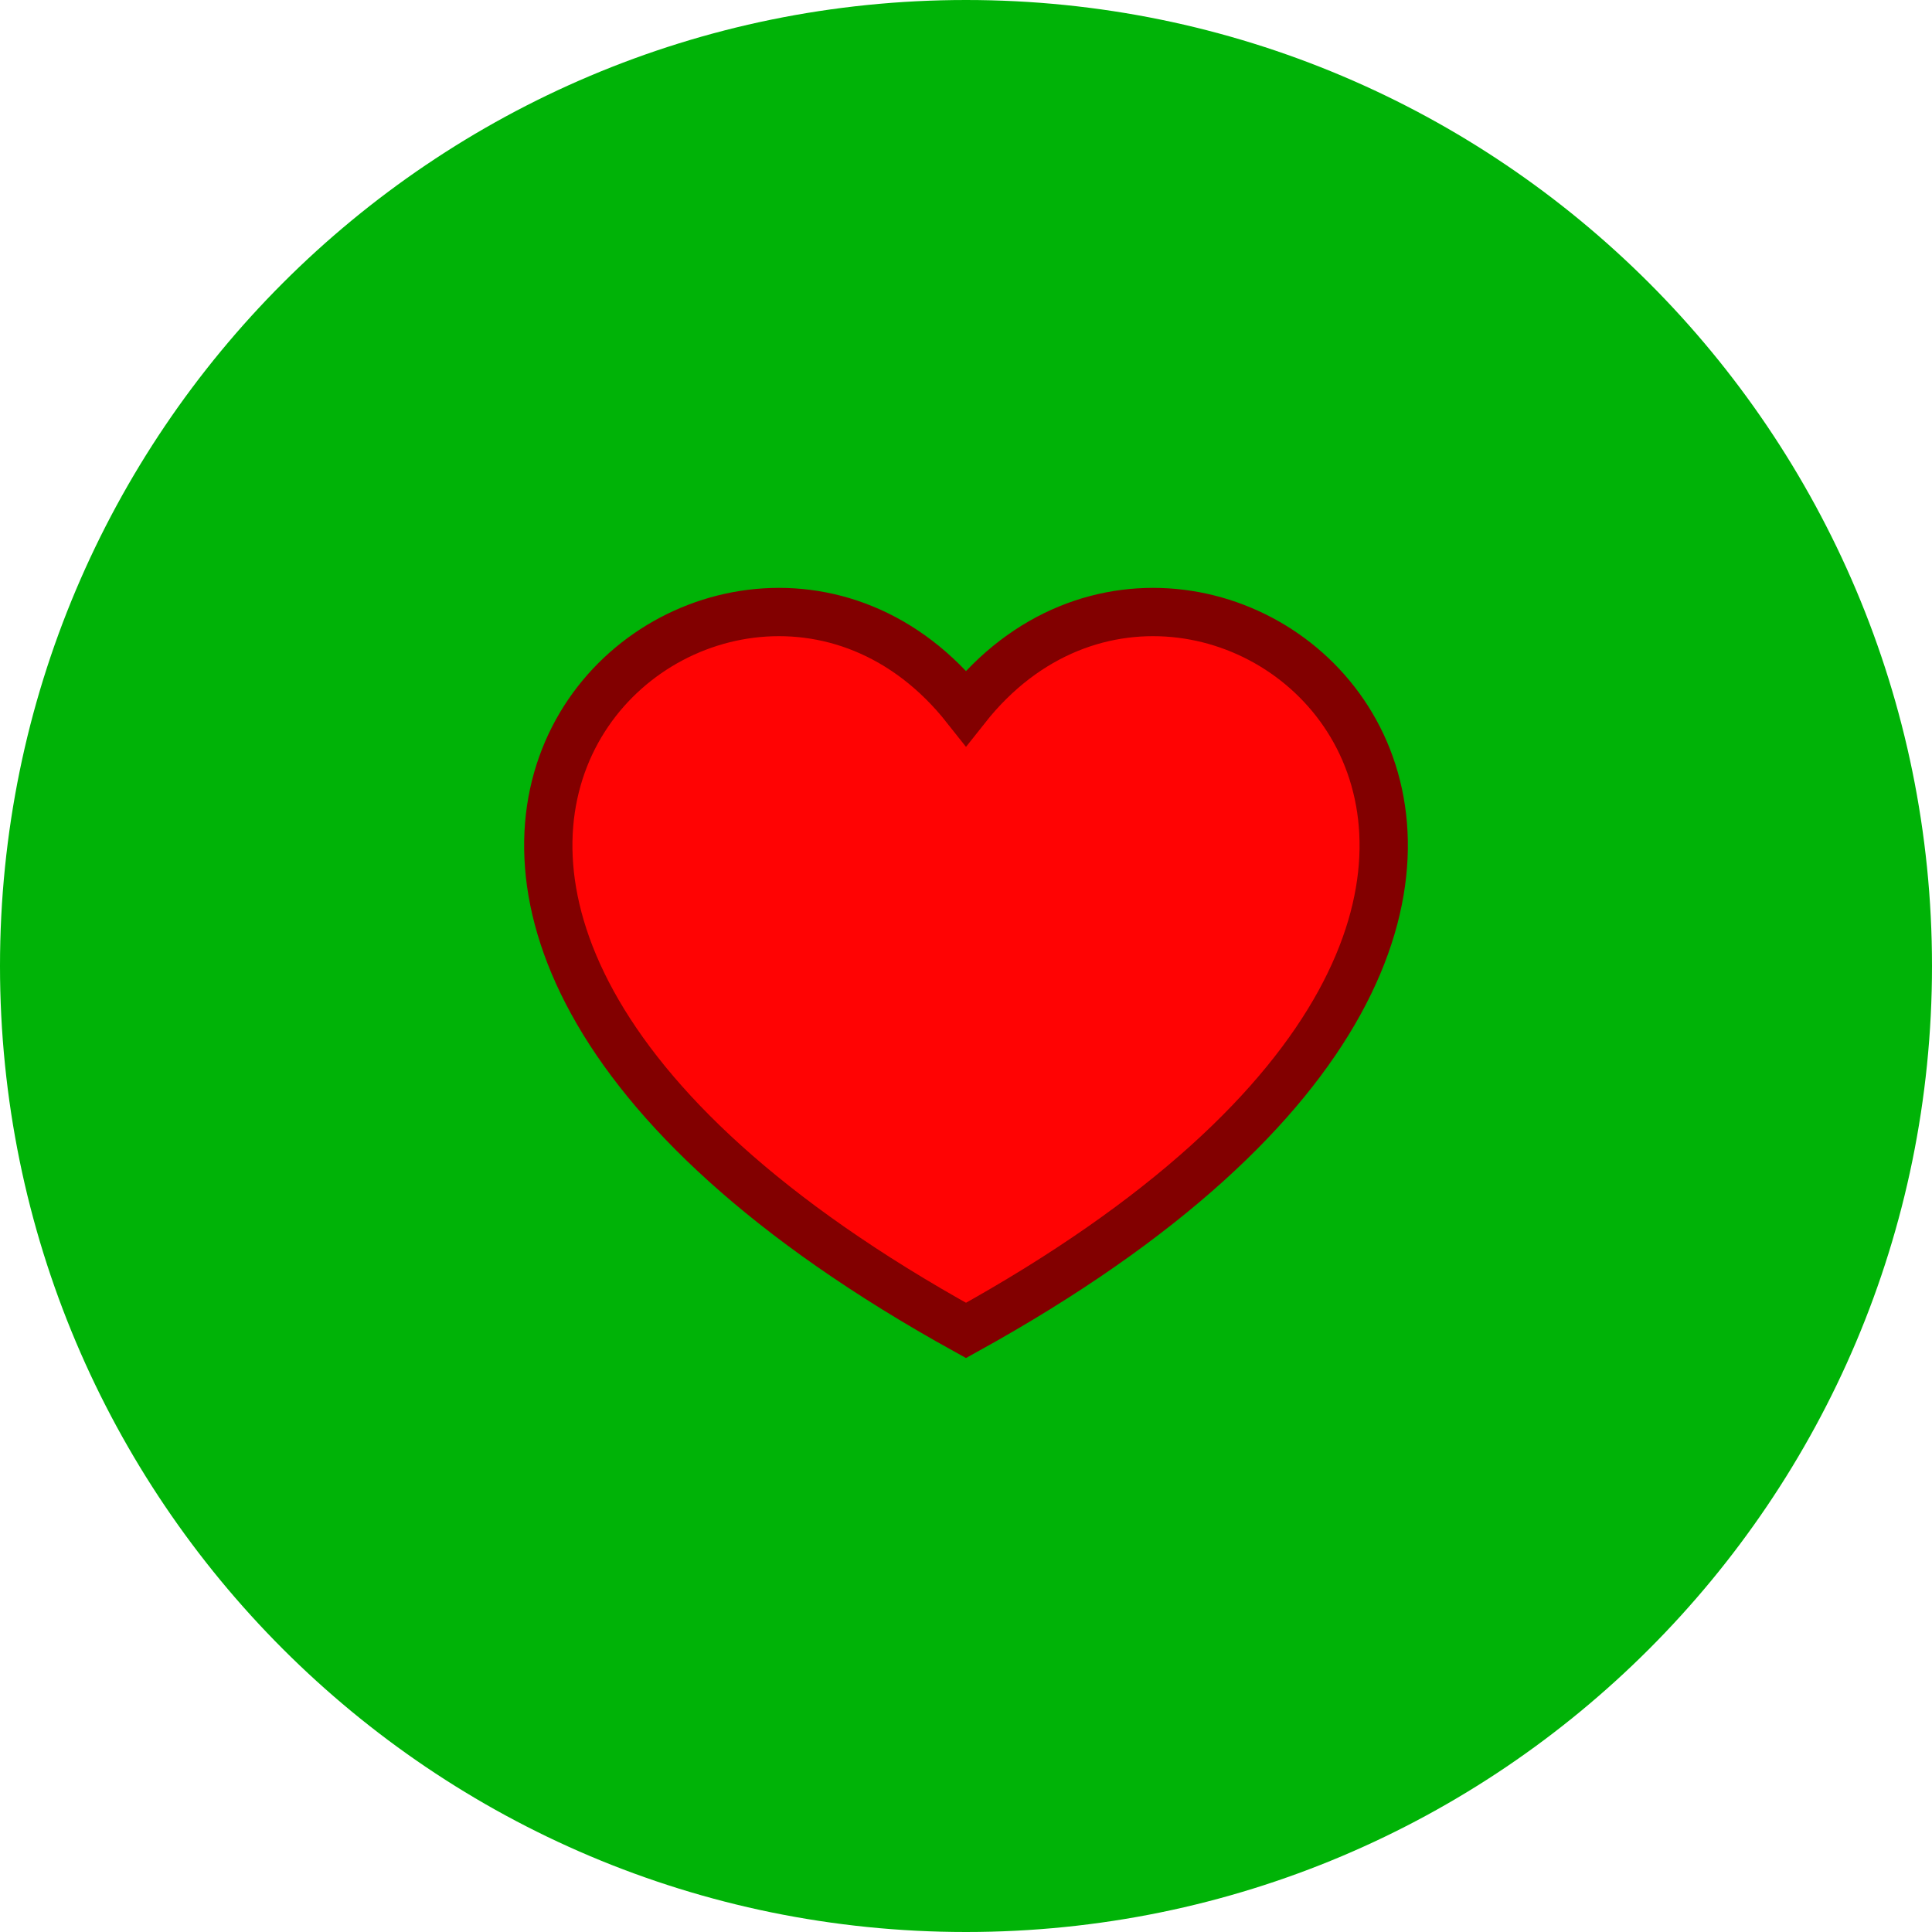
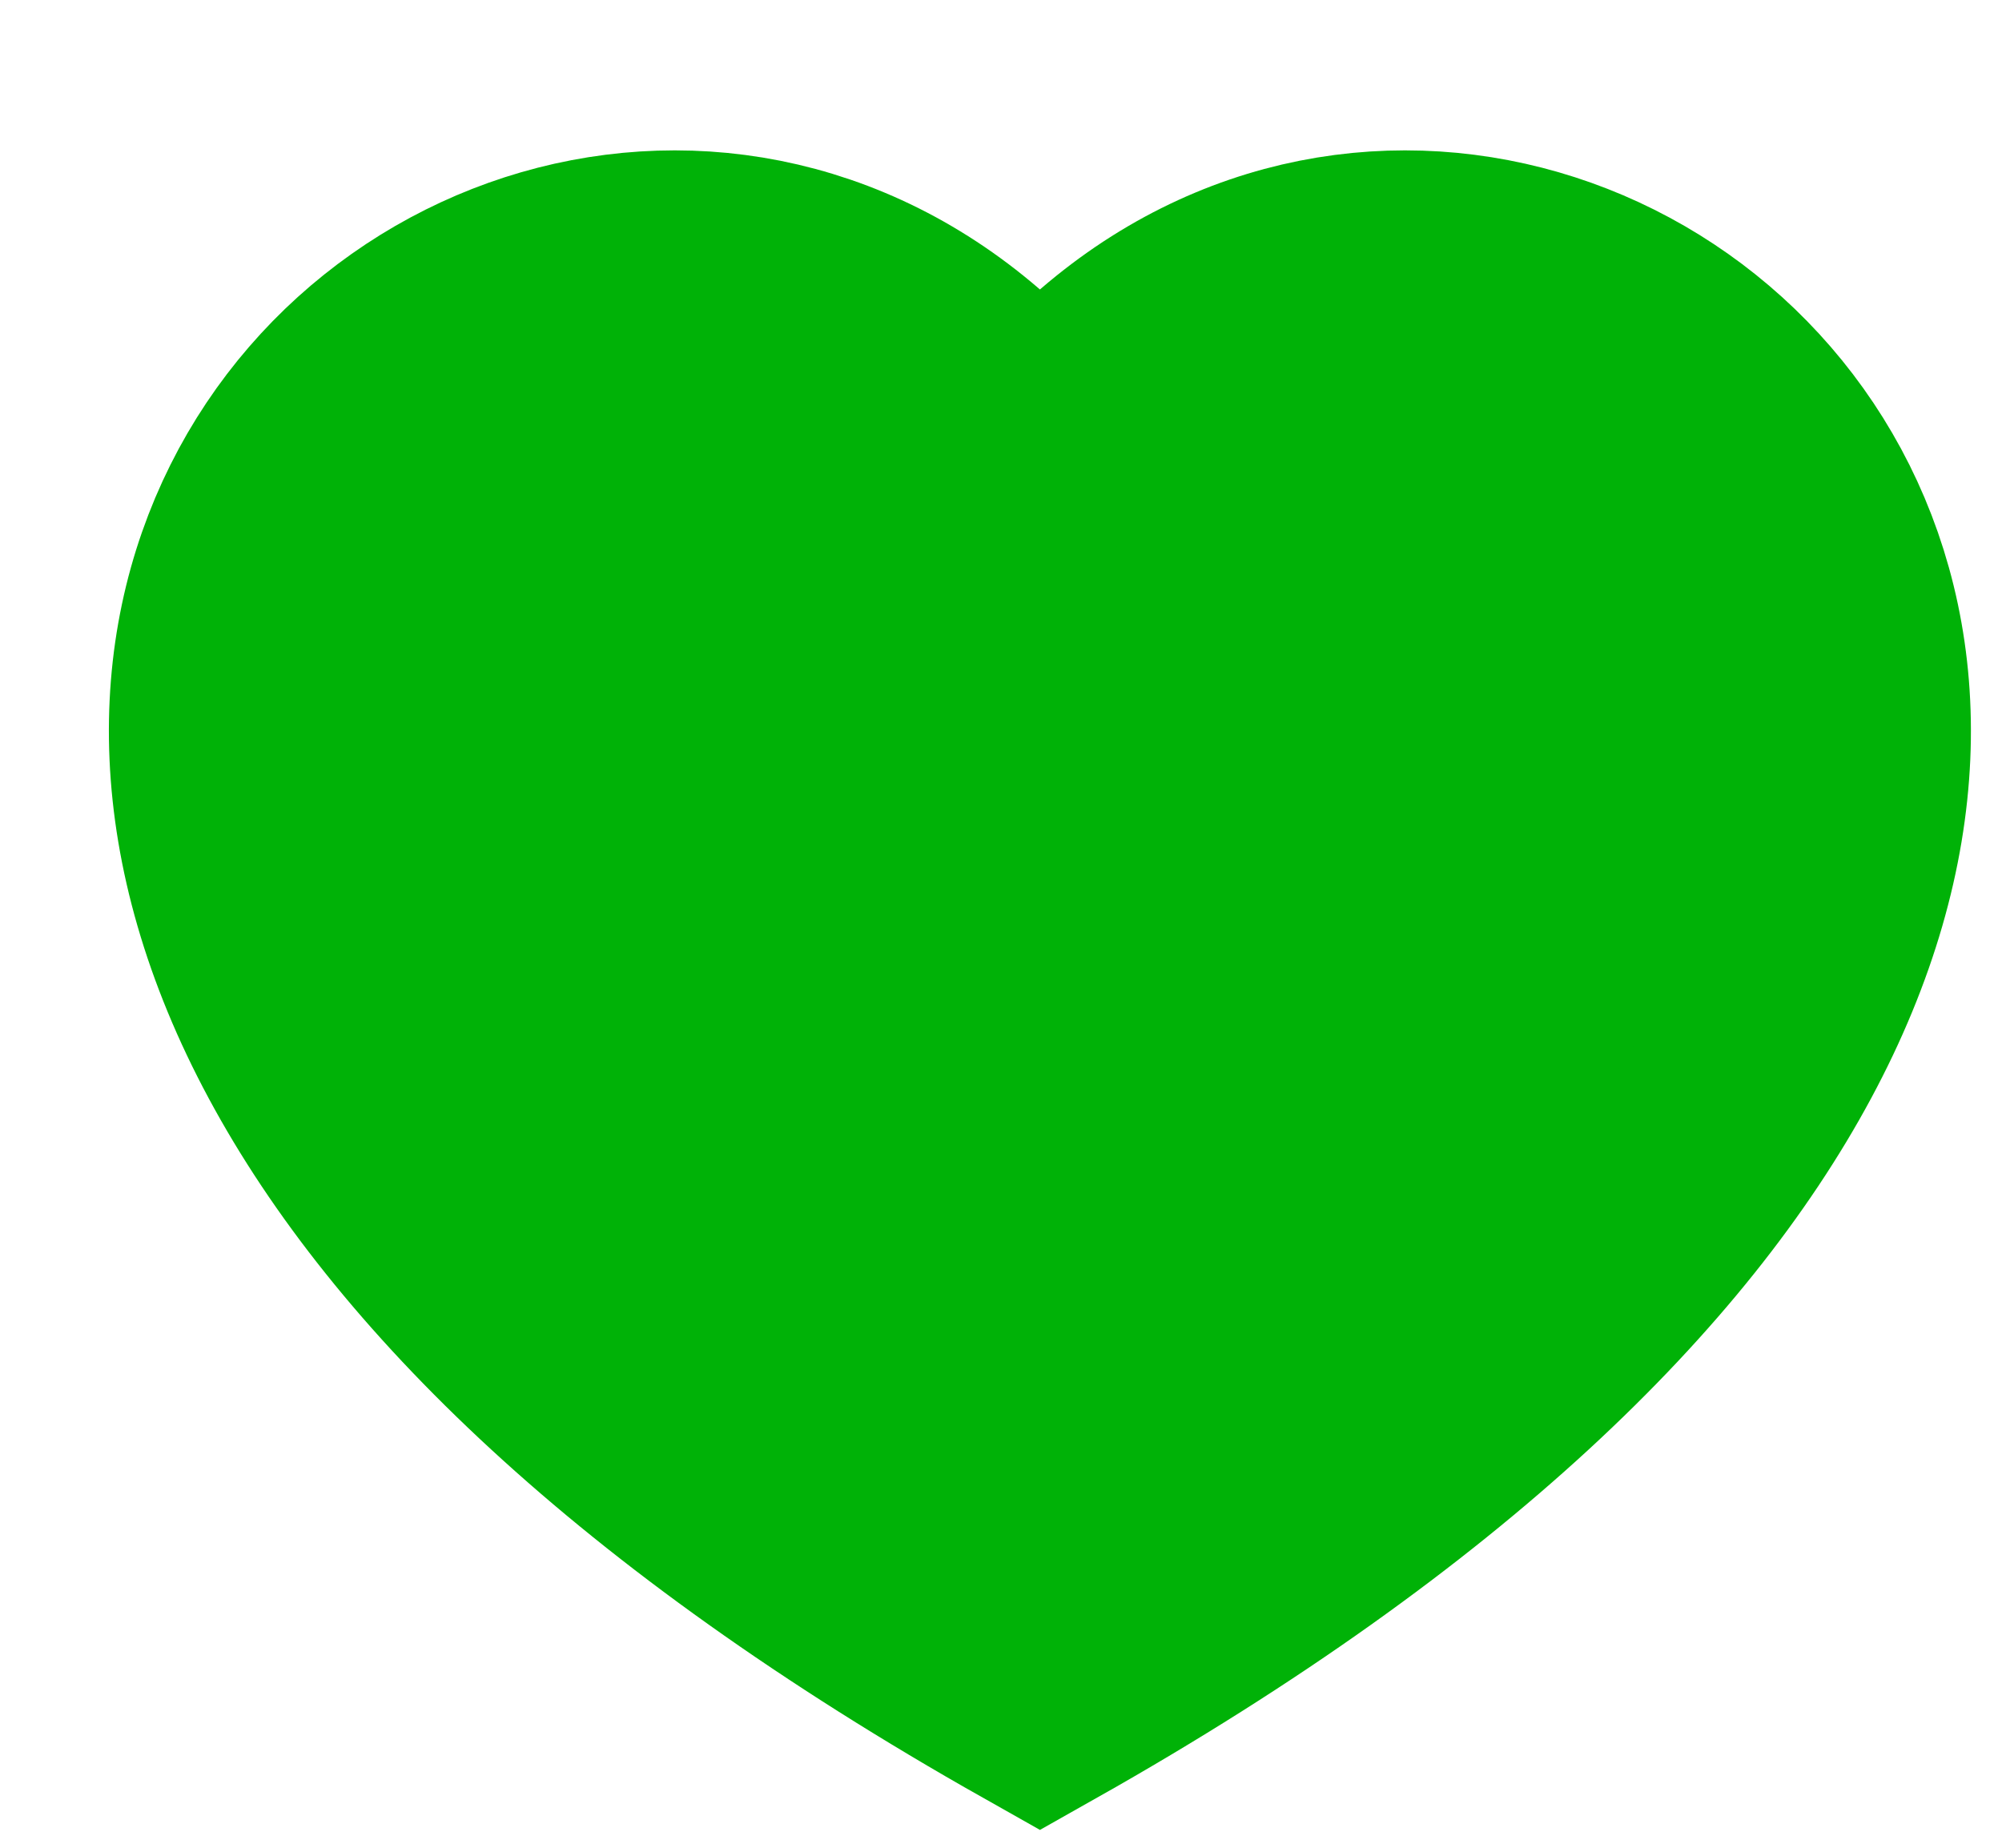
- <svg xmlns="http://www.w3.org/2000/svg" width="40" height="40" viewBox="0 0 40 40" fill="none">
-   <circle cx="20" cy="20" r="20" fill="#00B307" />
-   <path d="M20 27.545C3.333 18.333 15 8.333 20 14.657C25 8.333 36.667 18.333 20 27.545Z" fill="#FF0303" stroke="#820000" />
+ <svg xmlns="http://www.w3.org/2000/svg" width="13" height="12" viewBox="0 0 13 12" fill="none">
+   <path d="M6.753 11.023C-3.453 5.265 3.691 -0.985 6.753 2.968C9.814 -0.985 16.958 5.265 6.753 11.023Z" fill="#00B207" stroke="#00B207" stroke-width="1.5" />
</svg>
